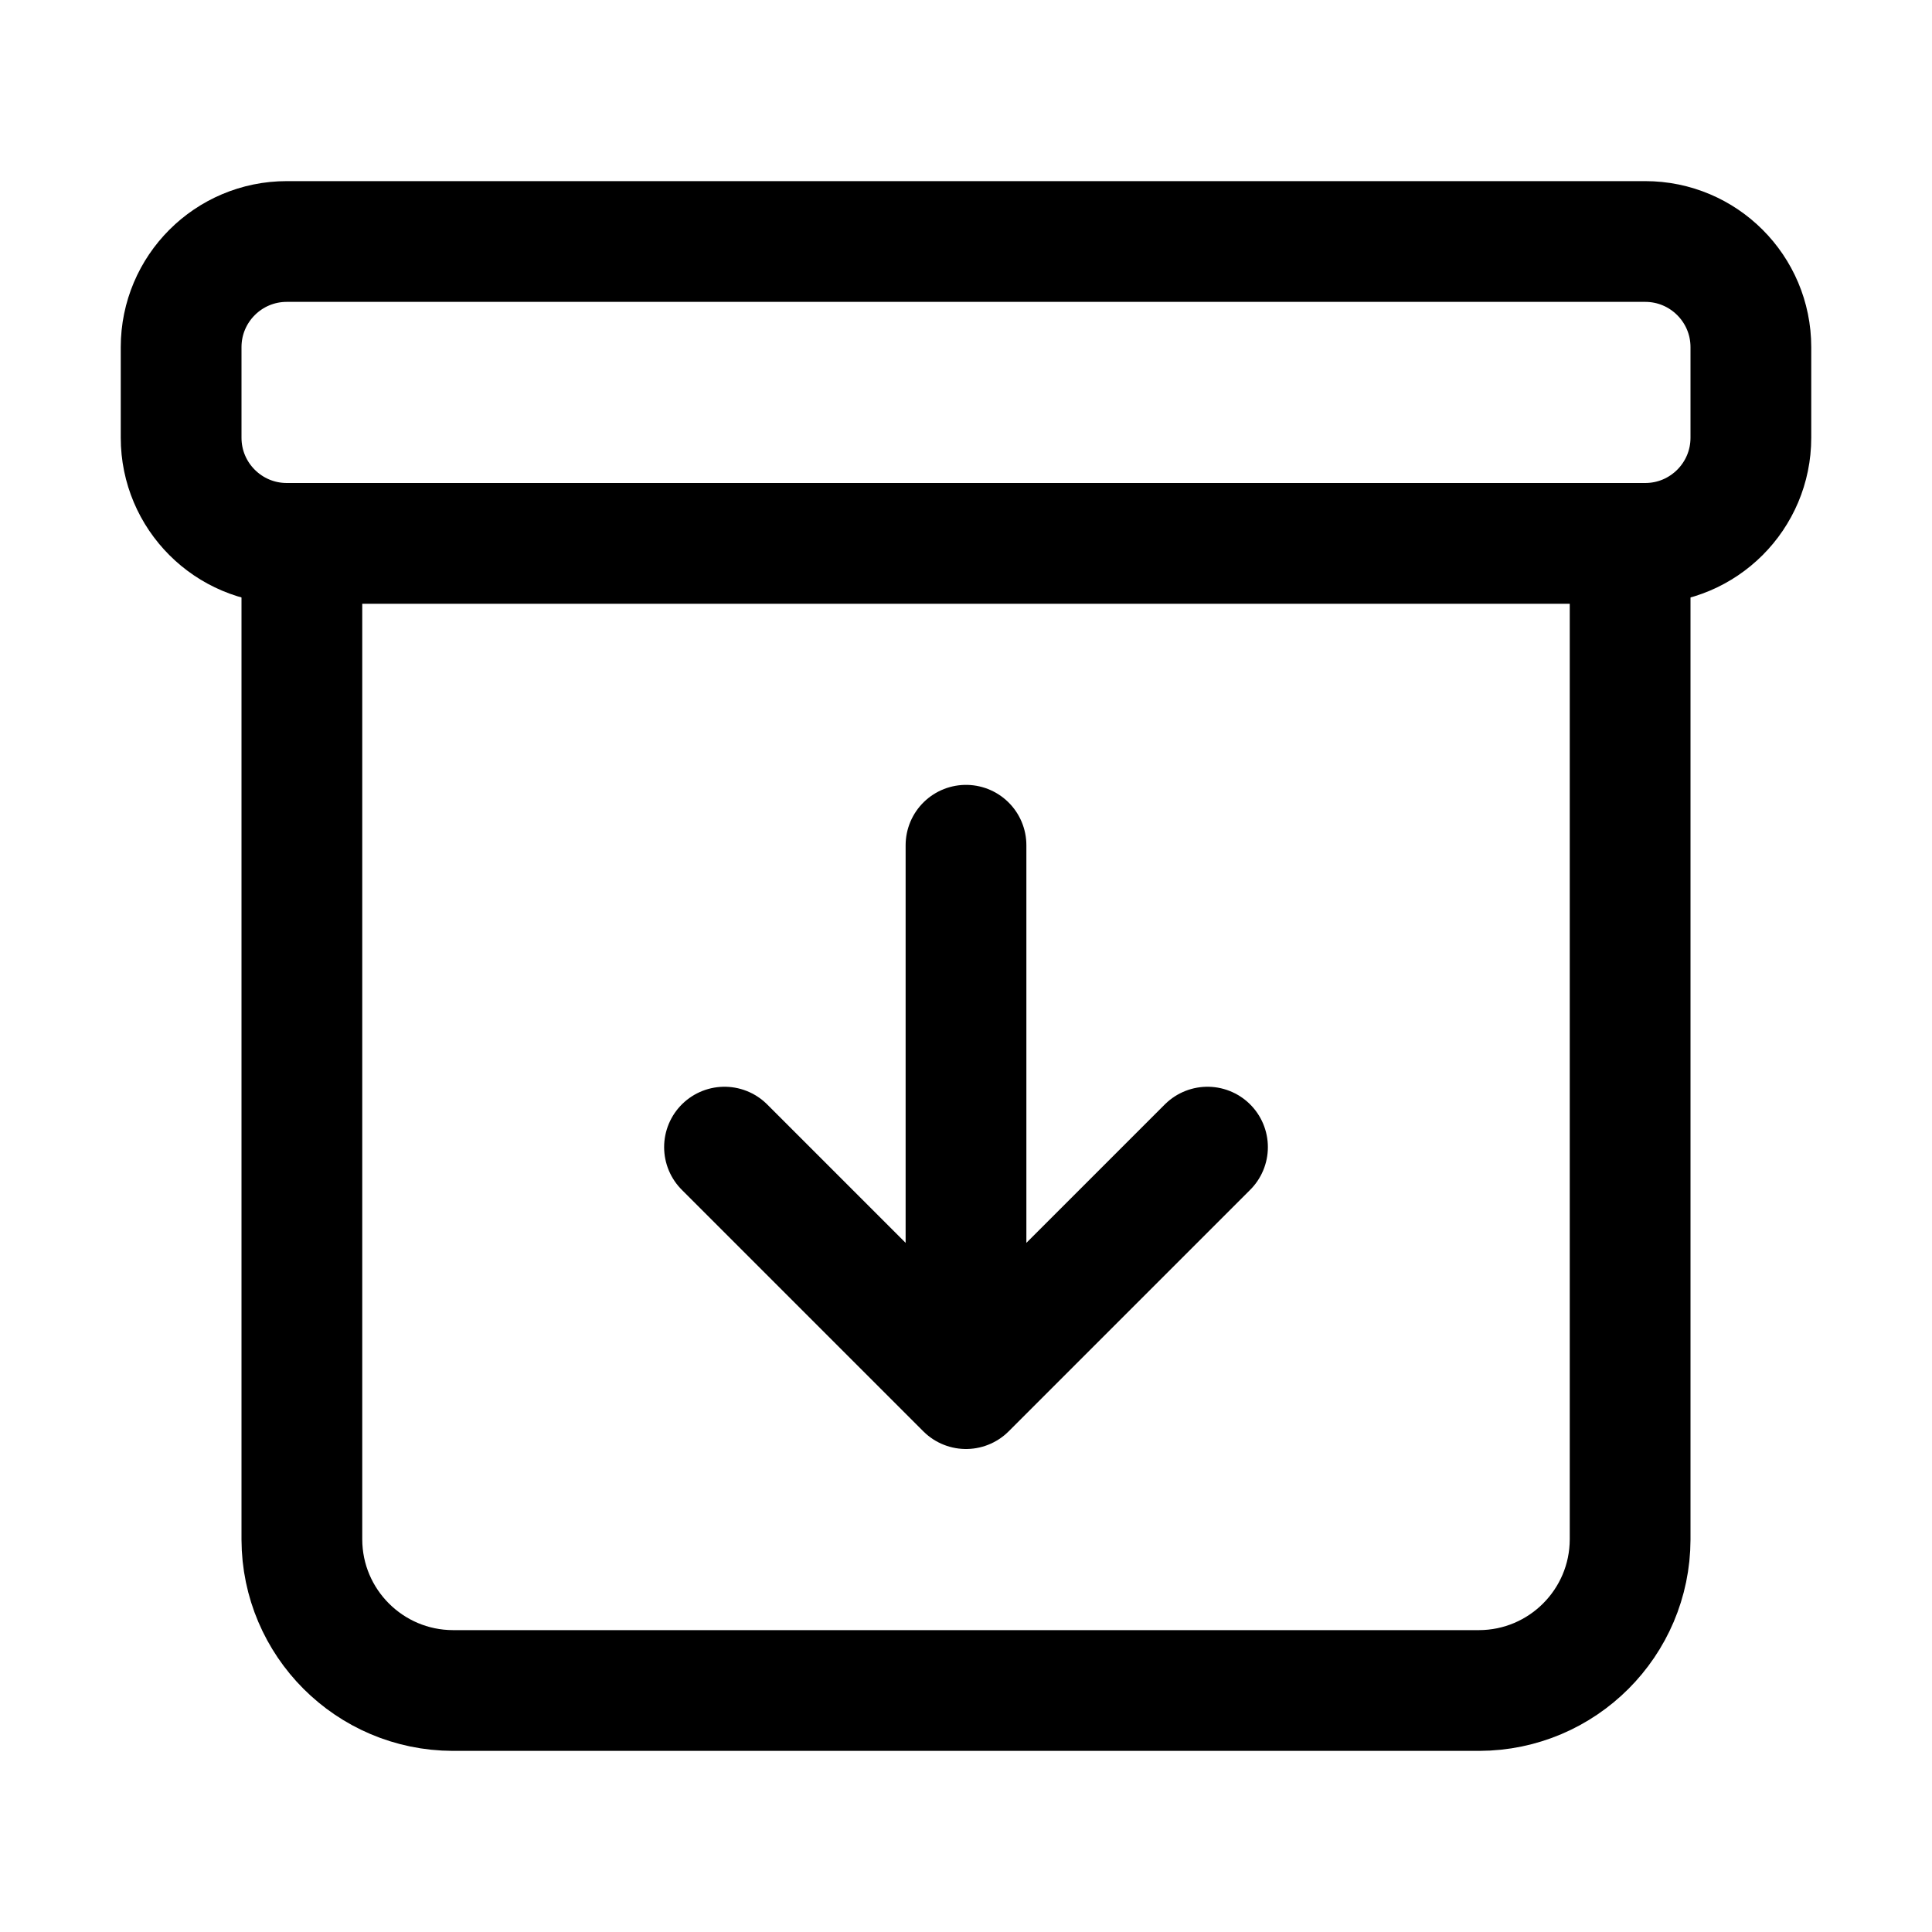
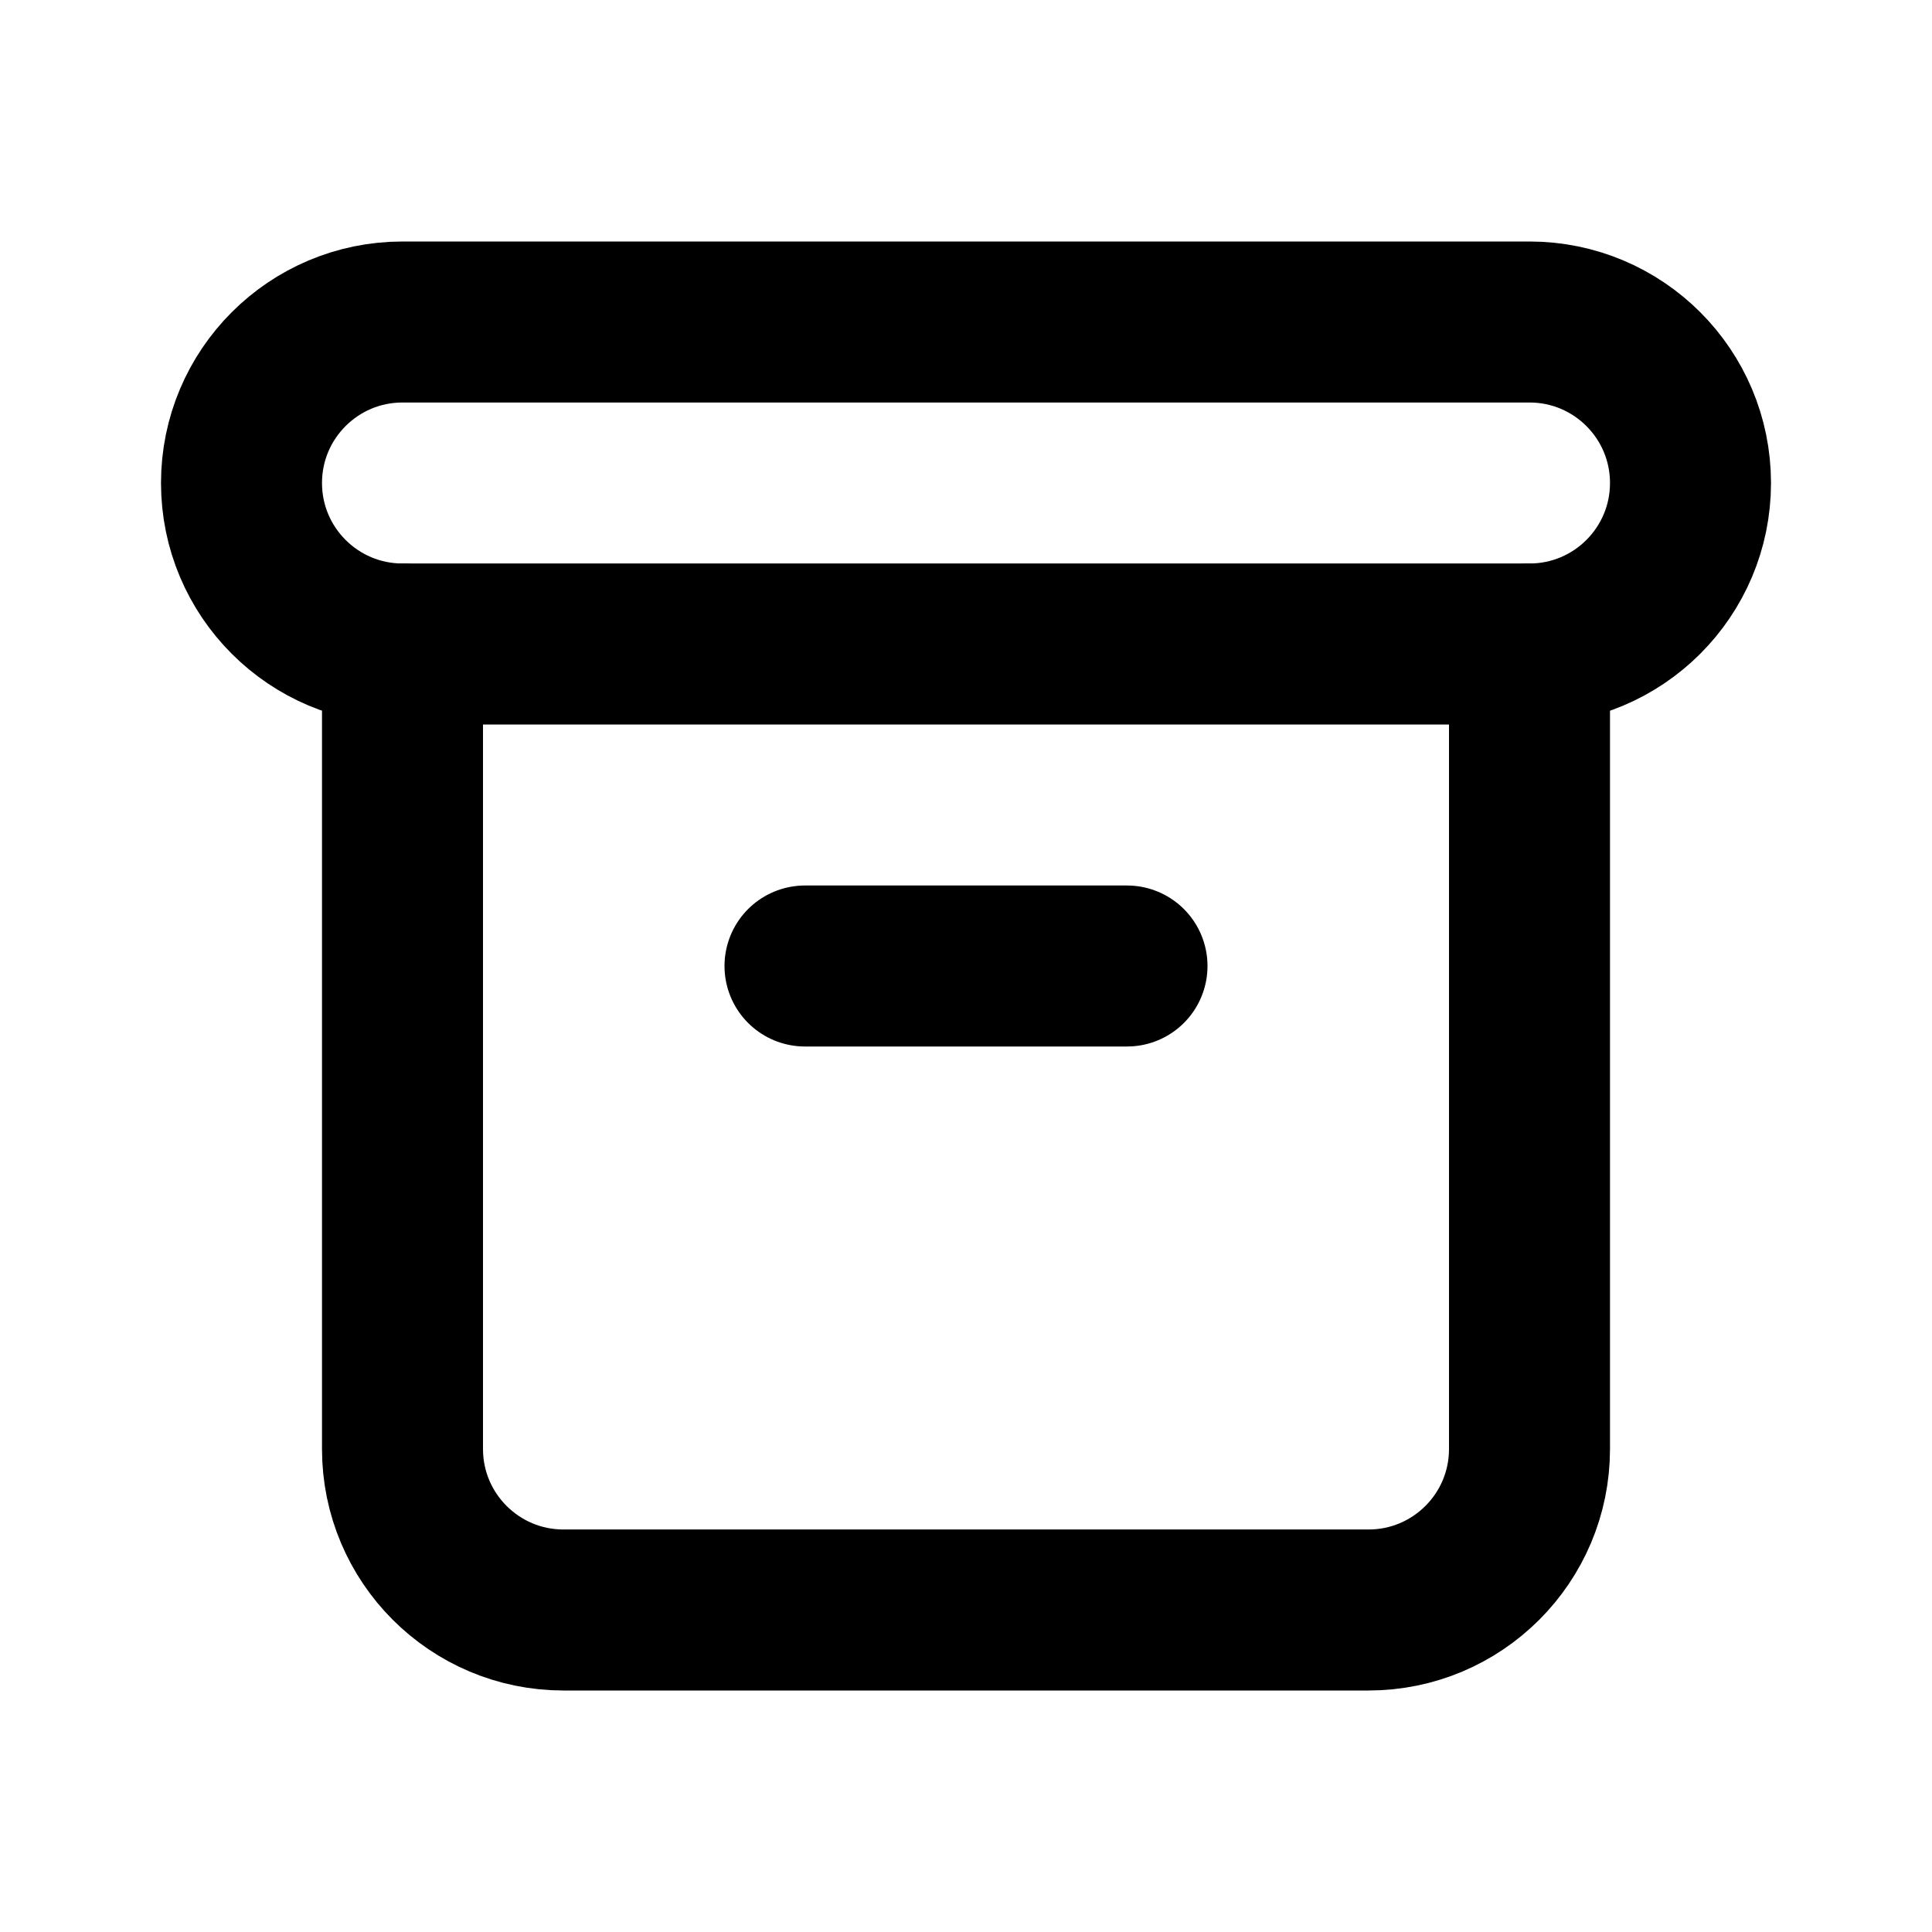
- <svg xmlns="http://www.w3.org/2000/svg" class="ionicon" viewBox="0 0 512 512">
-   <path d="M80 152v256a40.12 40.12 0 0040 40h272a40.12 40.12 0 0040-40V152" fill="none" stroke="currentColor" stroke-linecap="round" stroke-linejoin="round" stroke-width="32" />
-   <rect x="48" y="64" width="416" height="80" rx="28" ry="28" fill="none" stroke="currentColor" stroke-linejoin="round" stroke-width="32" />
-   <path fill="none" stroke="currentColor" stroke-linecap="round" stroke-linejoin="round" stroke-width="32" d="M320 304l-64 64-64-64M256 345.89V224" />
+ <svg xmlns="http://www.w3.org/2000/svg" class="icon icon-tabler icon-tabler-archive" width="24" height="24" viewBox="0 0 24 24" stroke-width="2" stroke="currentColor" fill="none" stroke-linecap="round" stroke-linejoin="round">
+   <path stroke="none" d="M0 0h24v24H0z" fill="none" />
+   <rect x="3" y="4" width="18" height="4" rx="2" />
+   <path d="M5 8v10a2 2 0 0 0 2 2h10a2 2 0 0 0 2 -2v-10" />
+   <line x1="10" y1="12" x2="14" y2="12" />
</svg>
